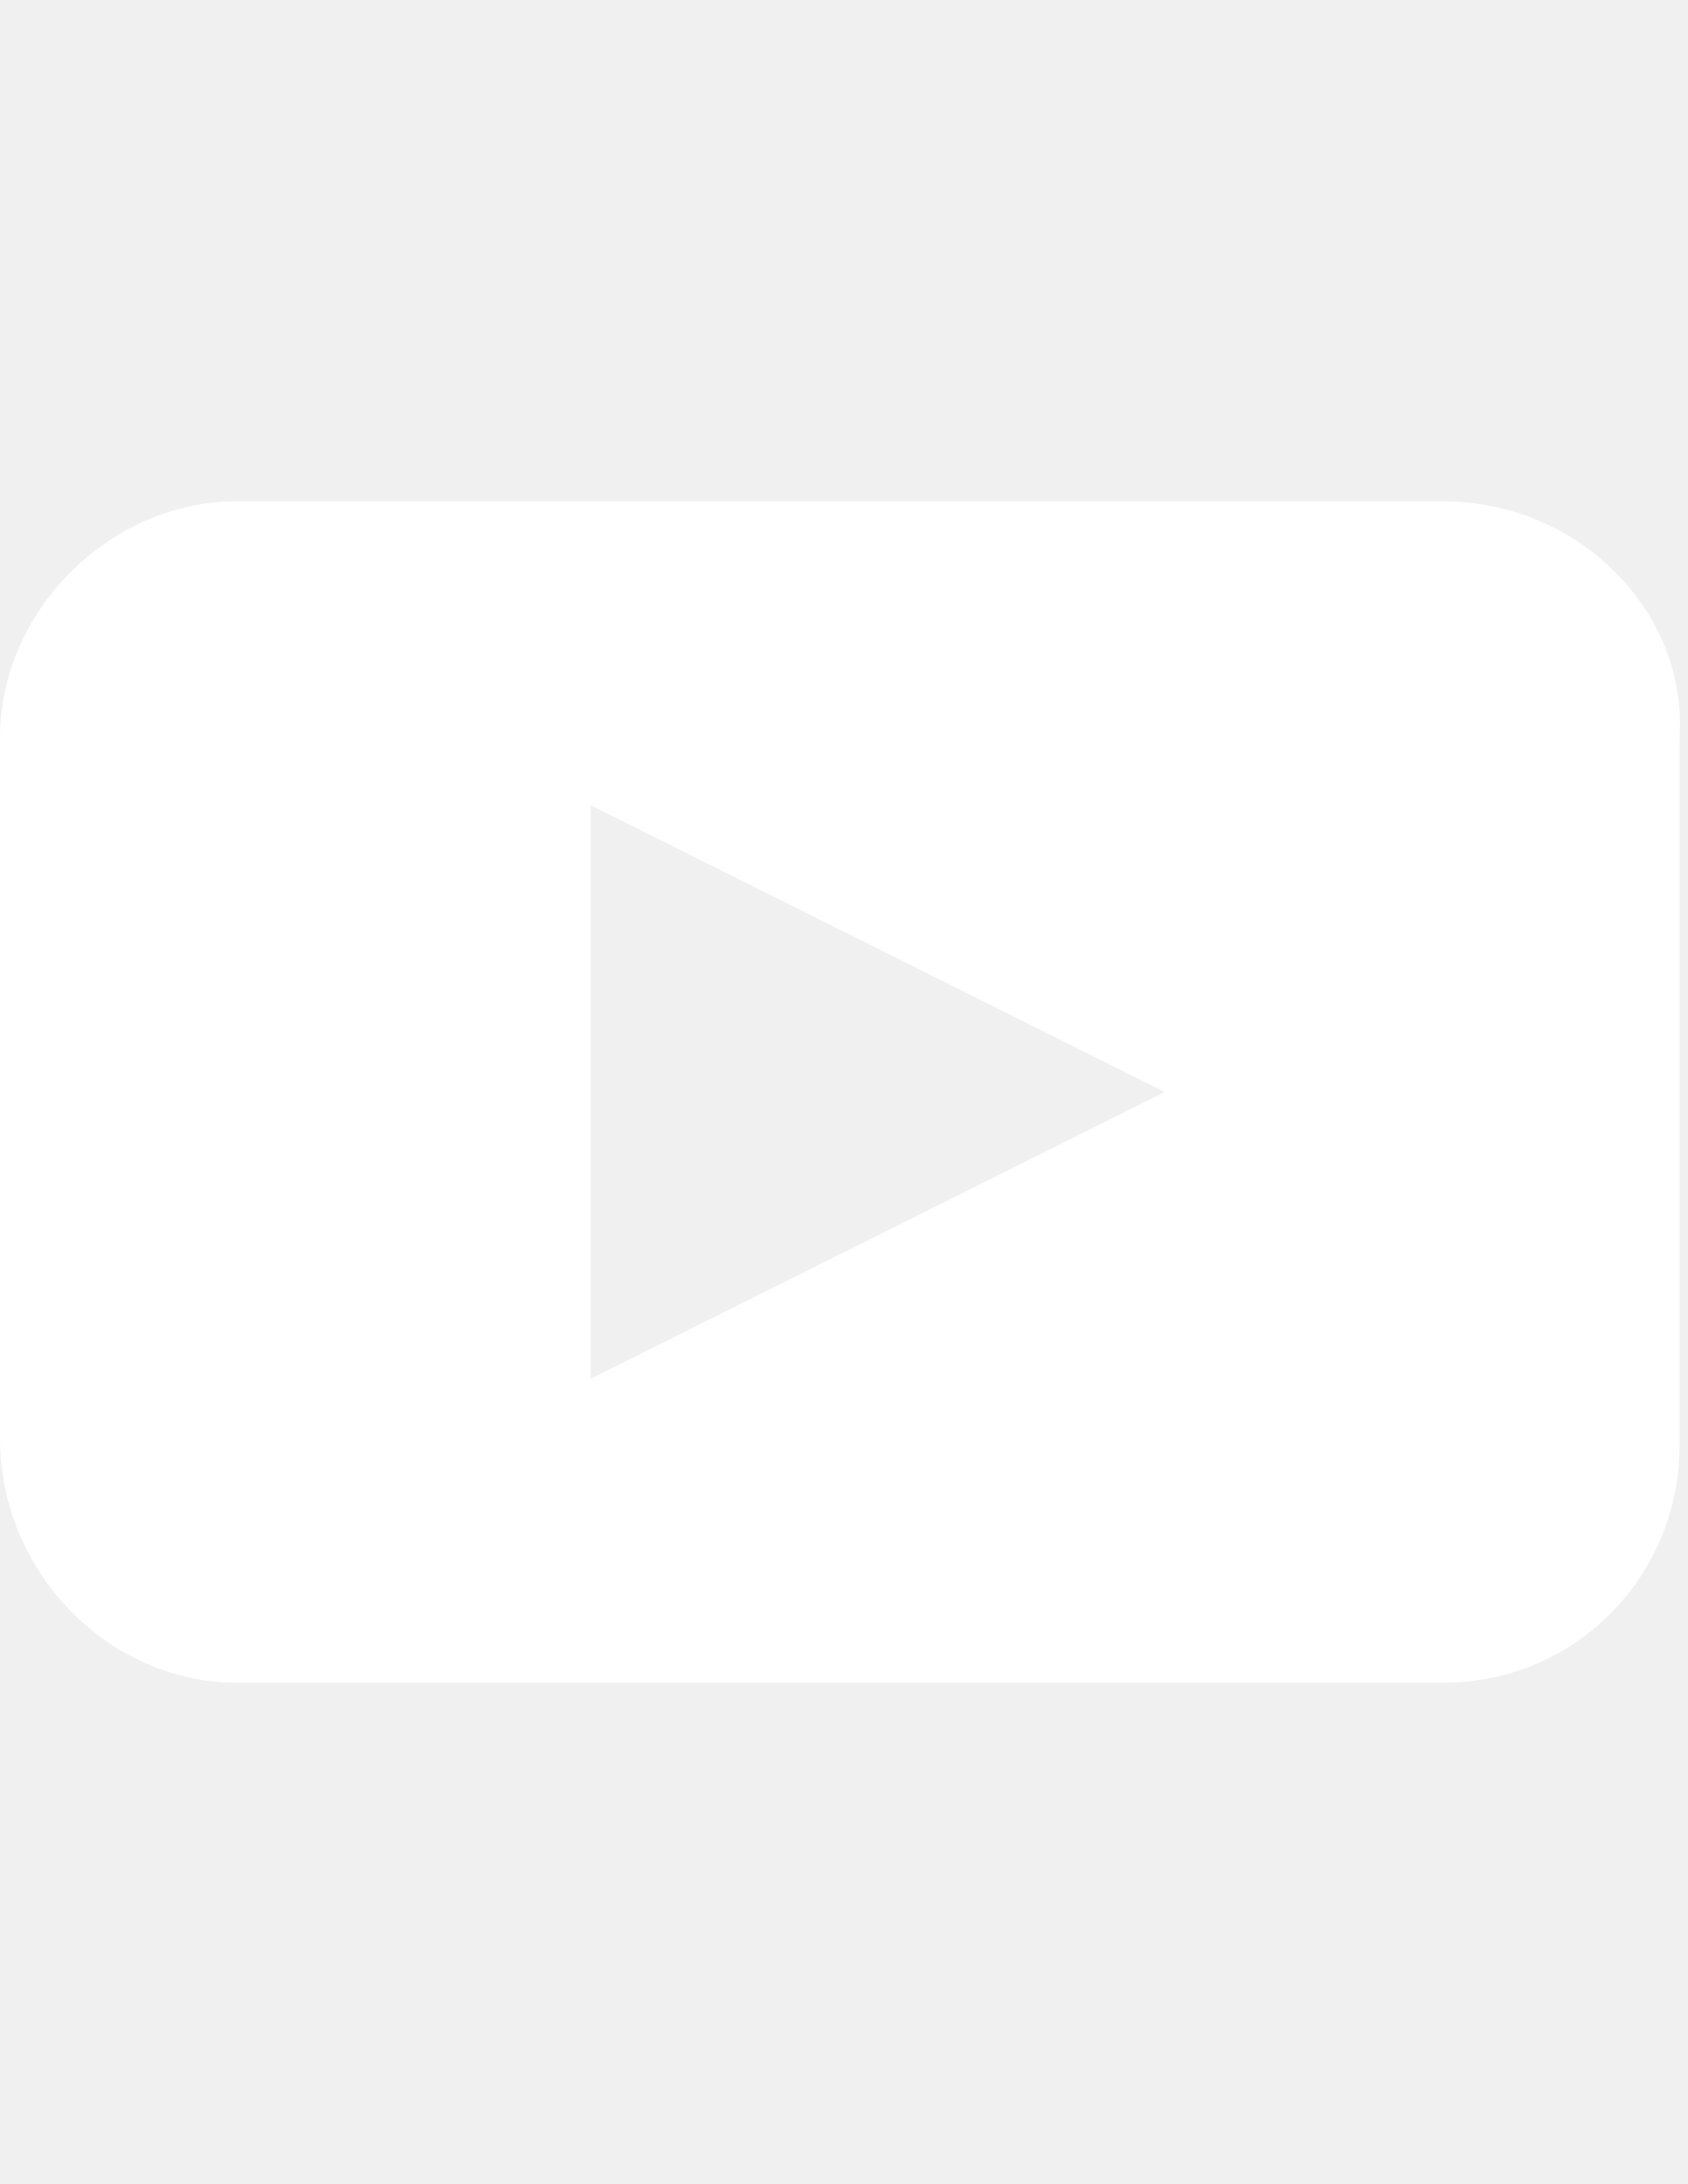
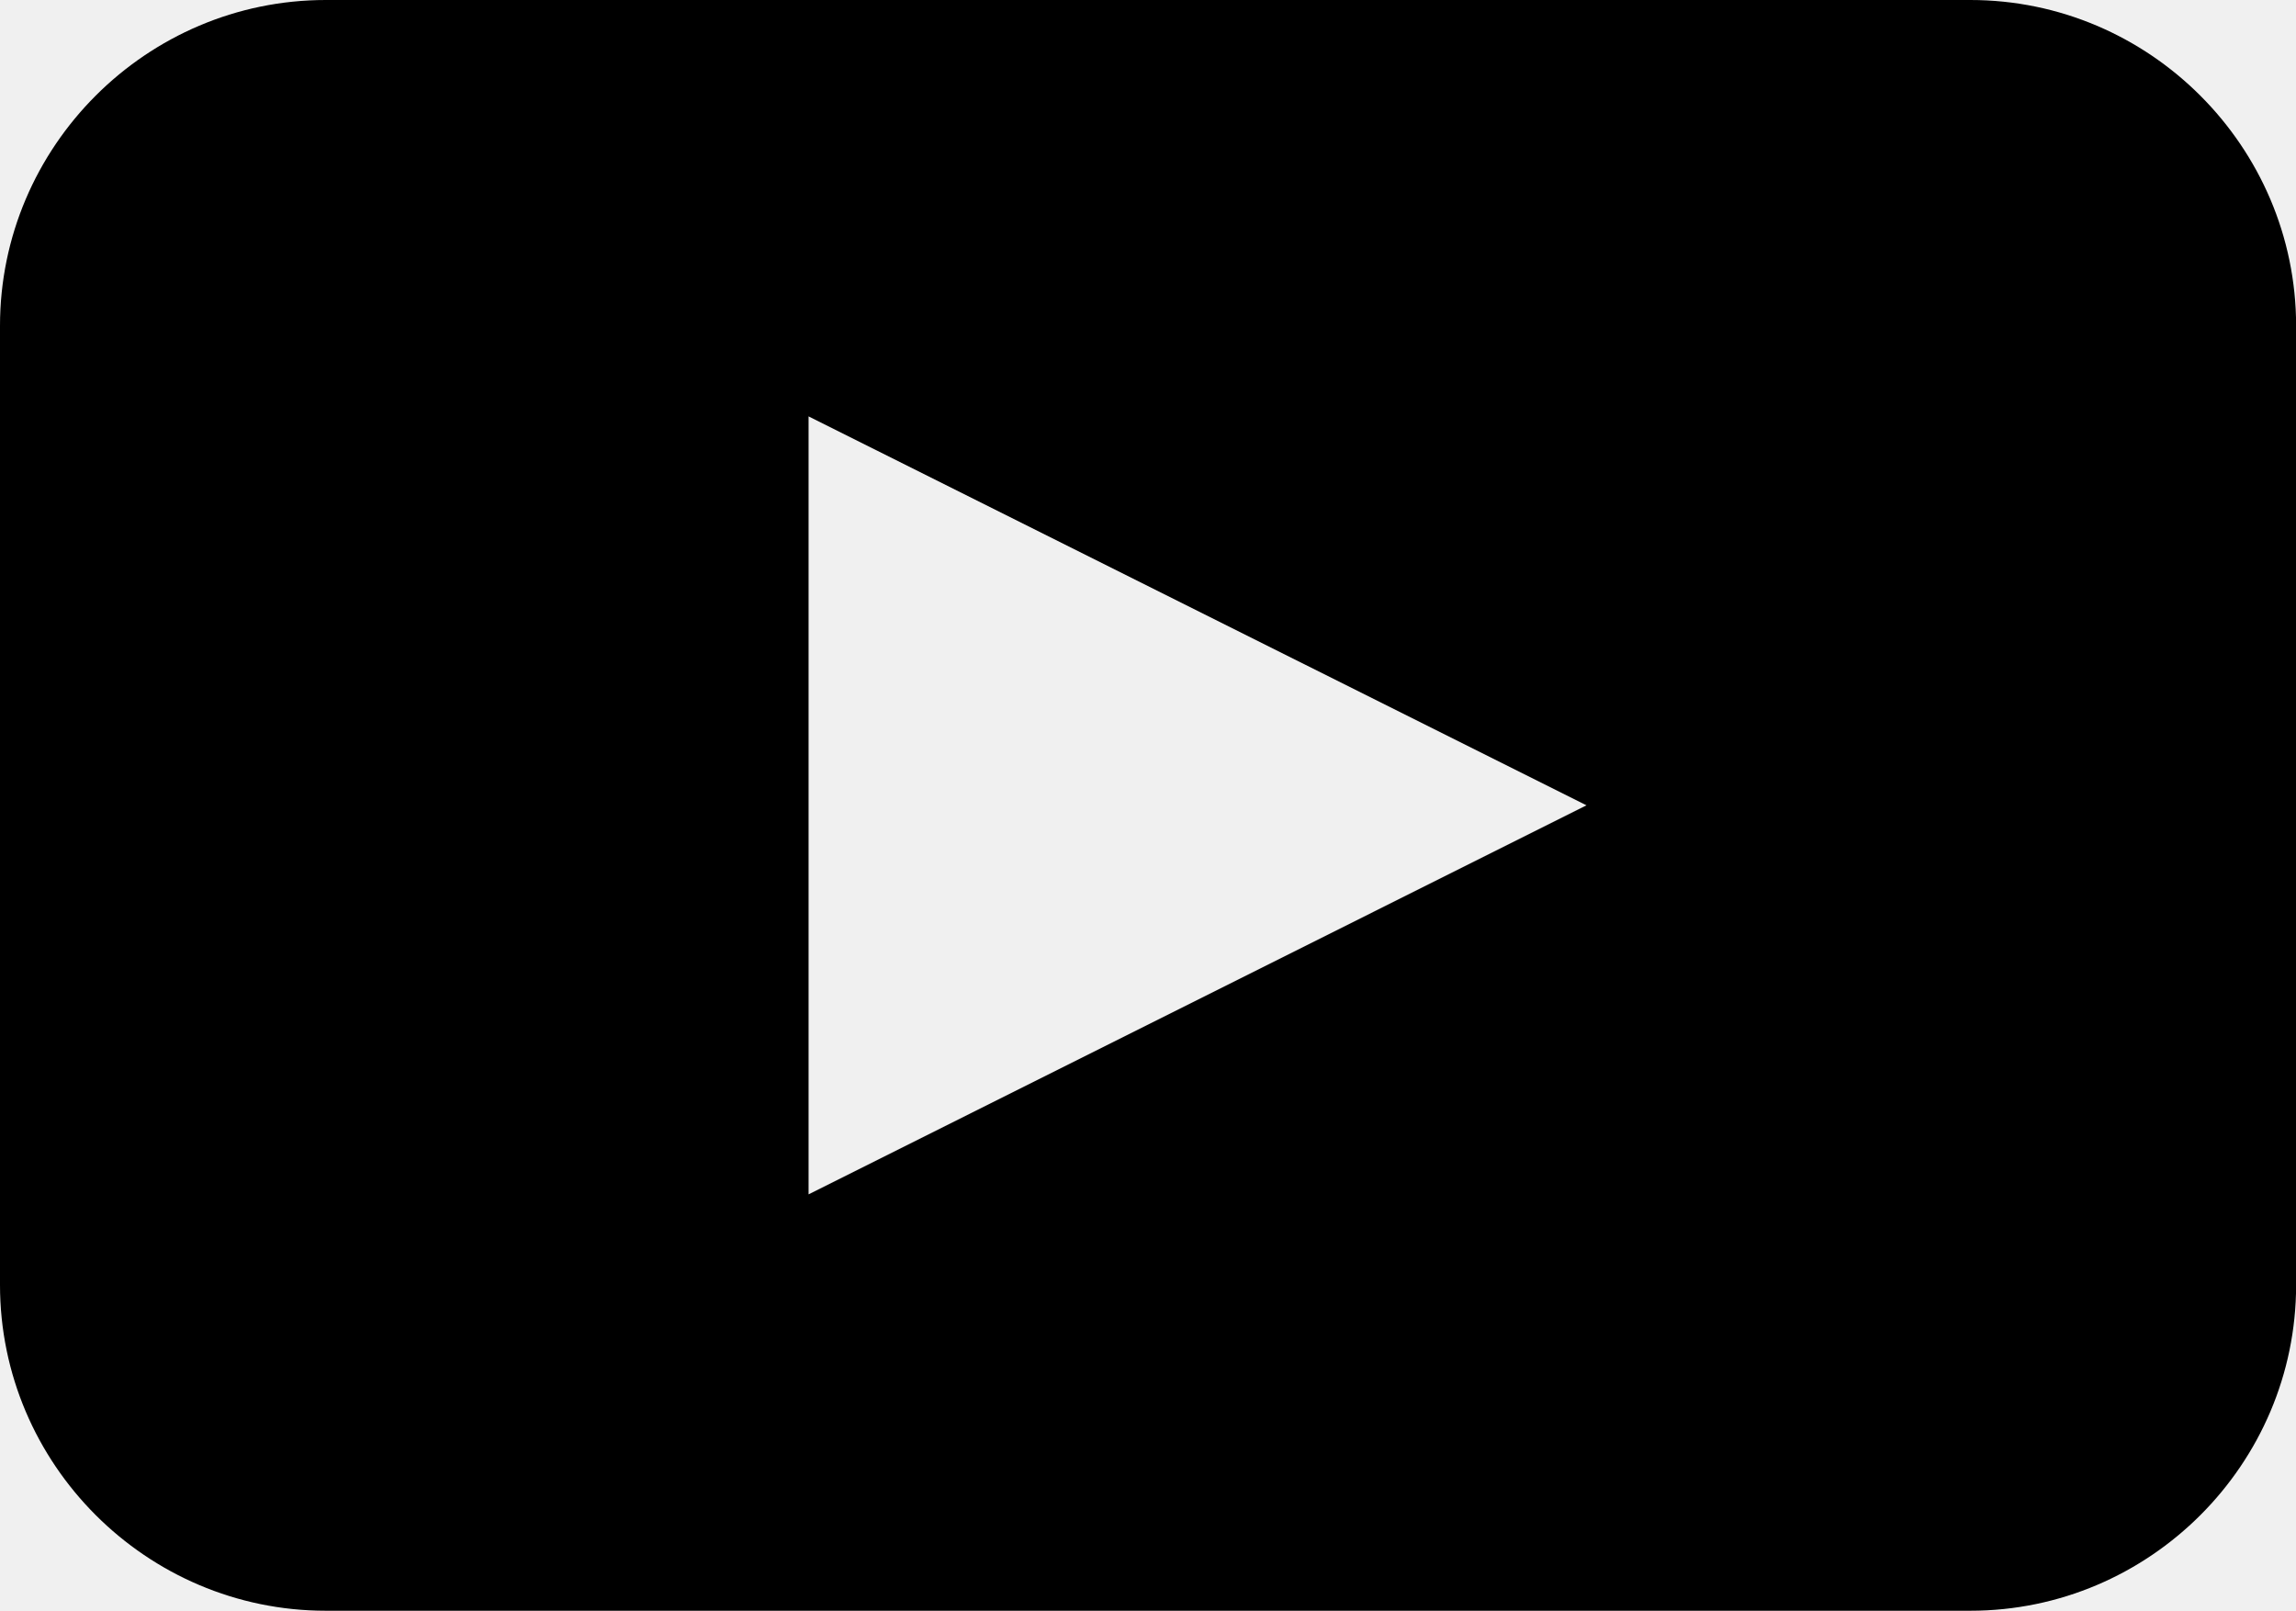
- <svg xmlns="http://www.w3.org/2000/svg" version="1.1" id="Layer_1" x="0px" y="0px" viewBox="0 0 612 792" enable-background="new 0 0 612 792" xml:space="preserve">
-   <path fill="#FFFFFF" d="M523.3,181.8H85.7C39.8,181.8,0,221.6,0,267.5v254c0,49,39.8,88.7,85.7,88.7h437.6c49,0,85.7-39.8,85.7-85.7  v-257C612,221.6,572.2,181.8,523.3,181.8z M214.2,500V292l208.1,104L214.2,500z" />
+ <svg xmlns="http://www.w3.org/2000/svg" version="1.0" id="Layer_1" x="0px" y="0px" width="19.979px" height="14.015px" viewBox="0 0 19.979 14.015" enable-background="new 0 0 19.979 14.015" xml:space="preserve">
+   <path d="M17.145,0H2.835C1.275,0,0,1.275,0,2.835v8.345c0,1.56,1.275,2.835,2.835,2.835h14.31c1.56,0,2.835-1.275,2.835-2.835V2.835  C19.979,1.275,18.704,0,17.145,0z M7.036,10.392V3.623l6.769,3.384L7.036,10.392z" />
</svg>
